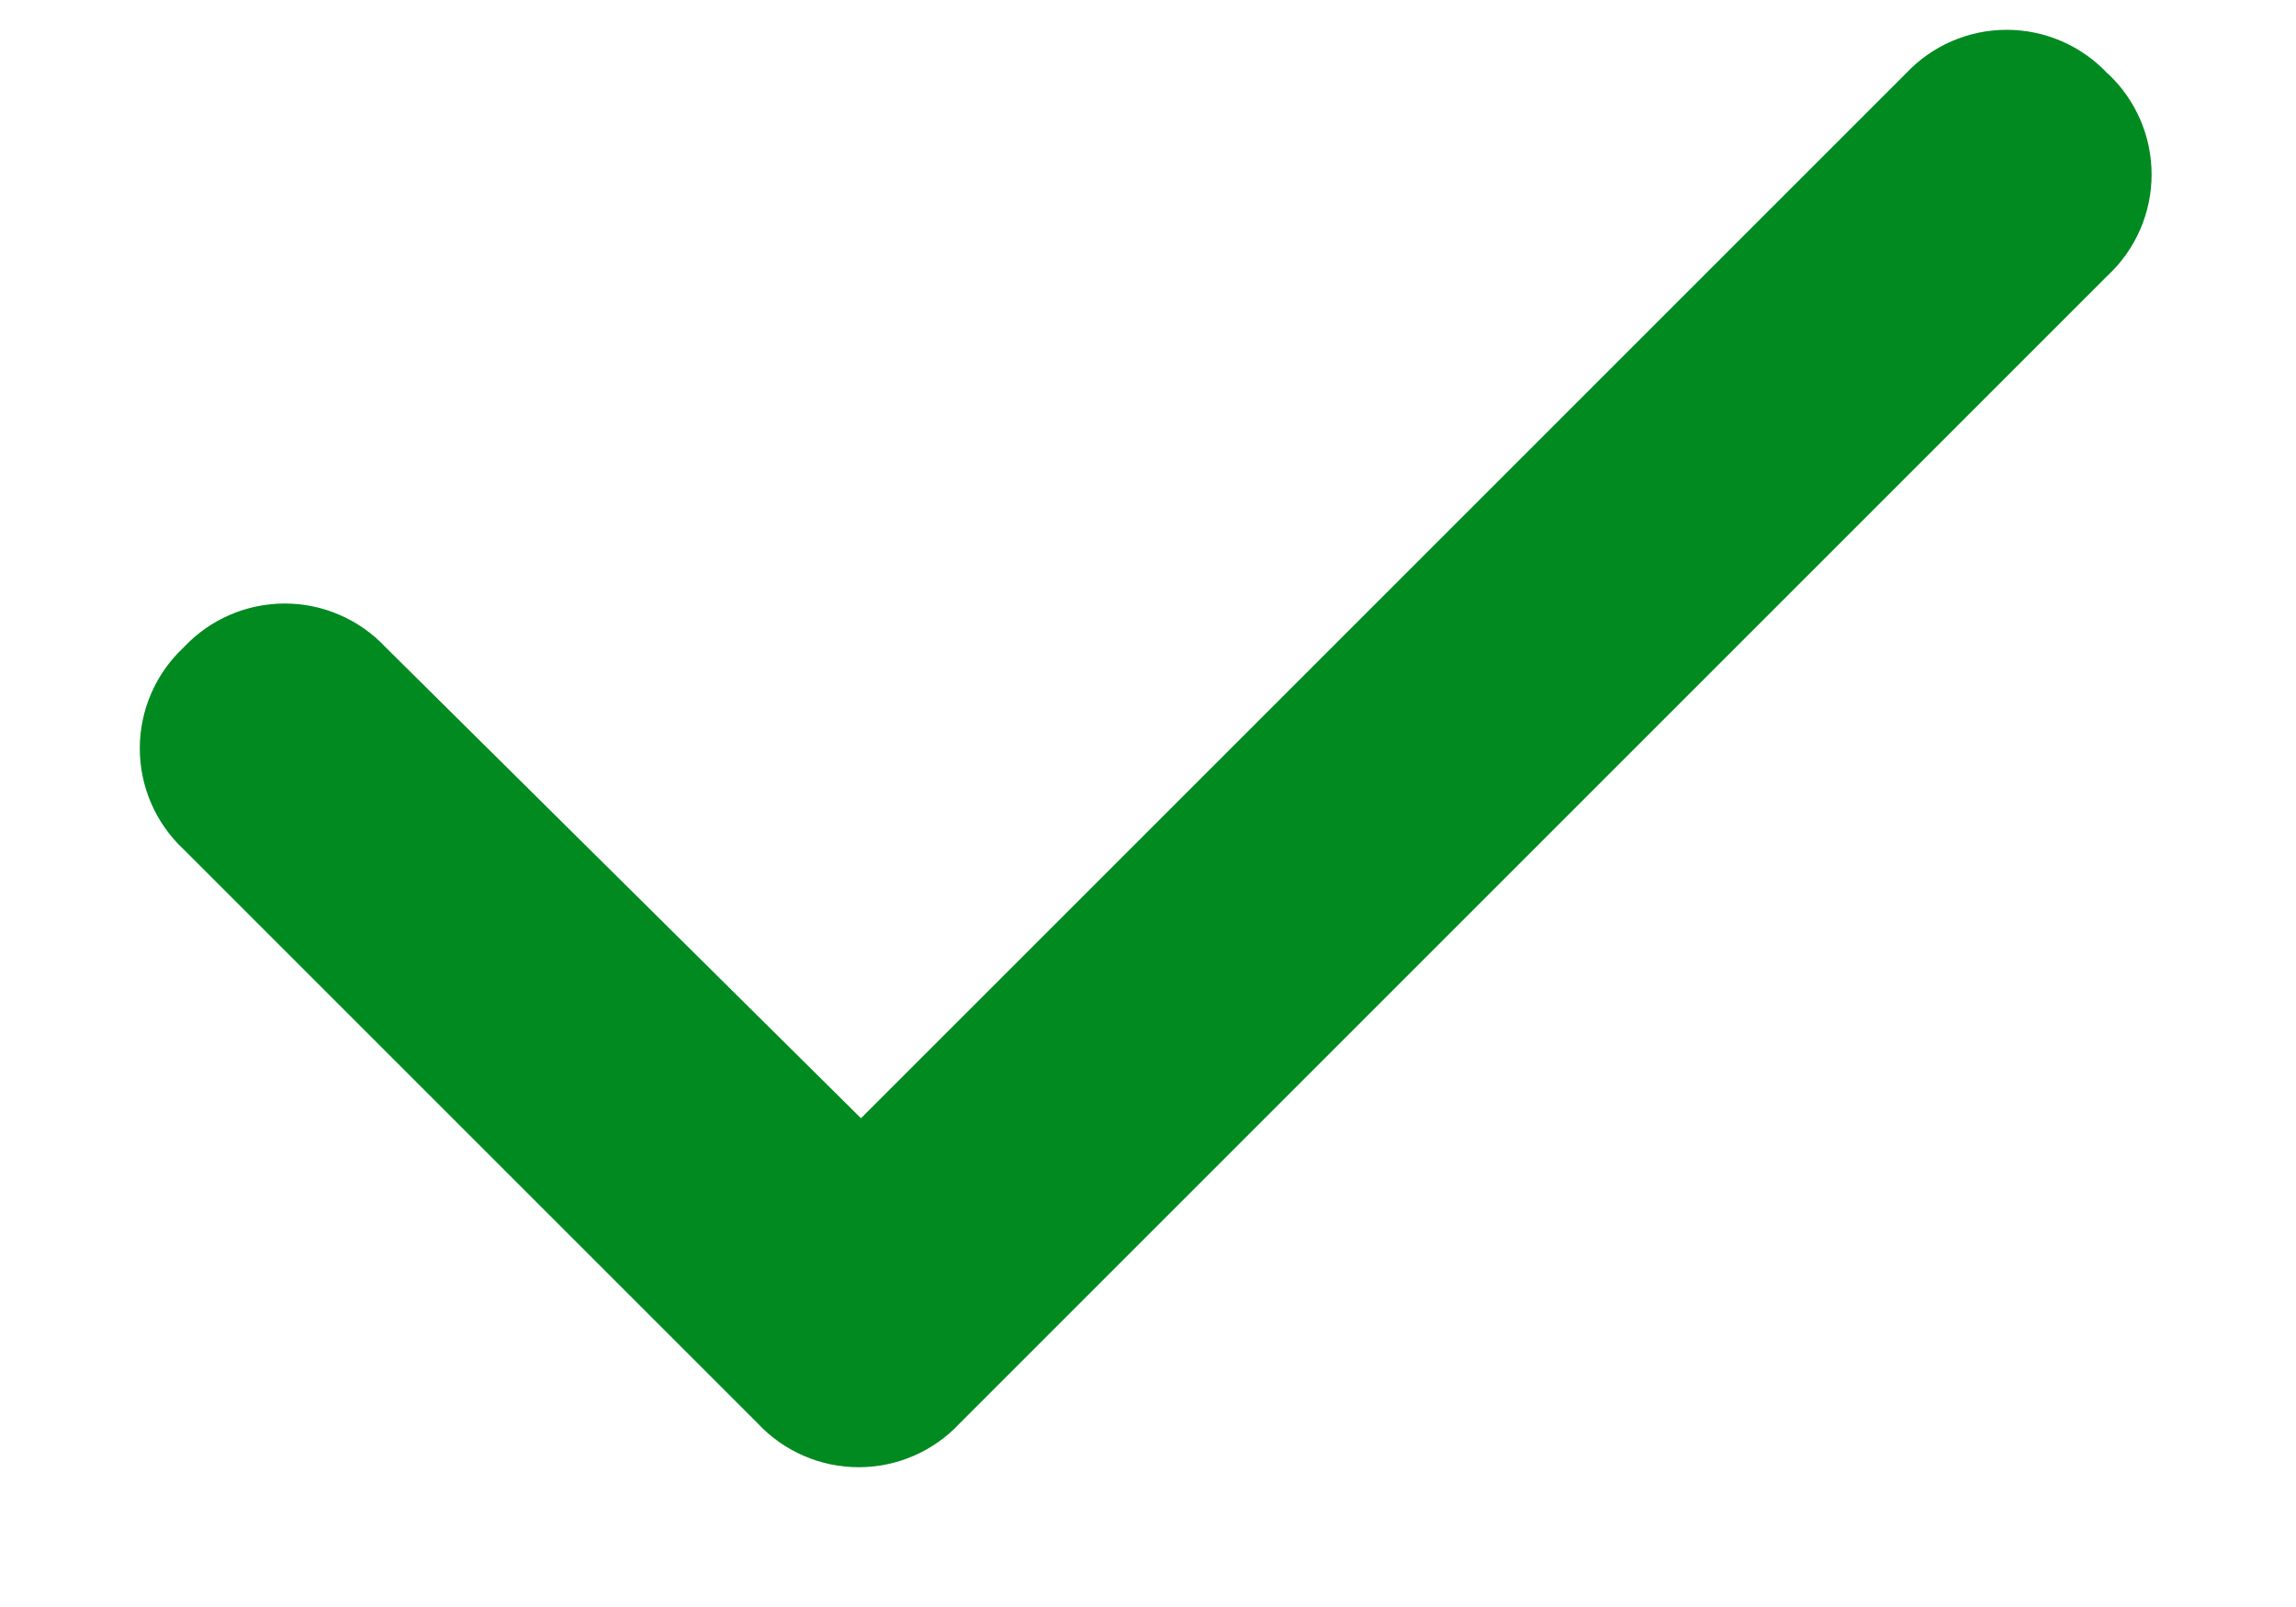
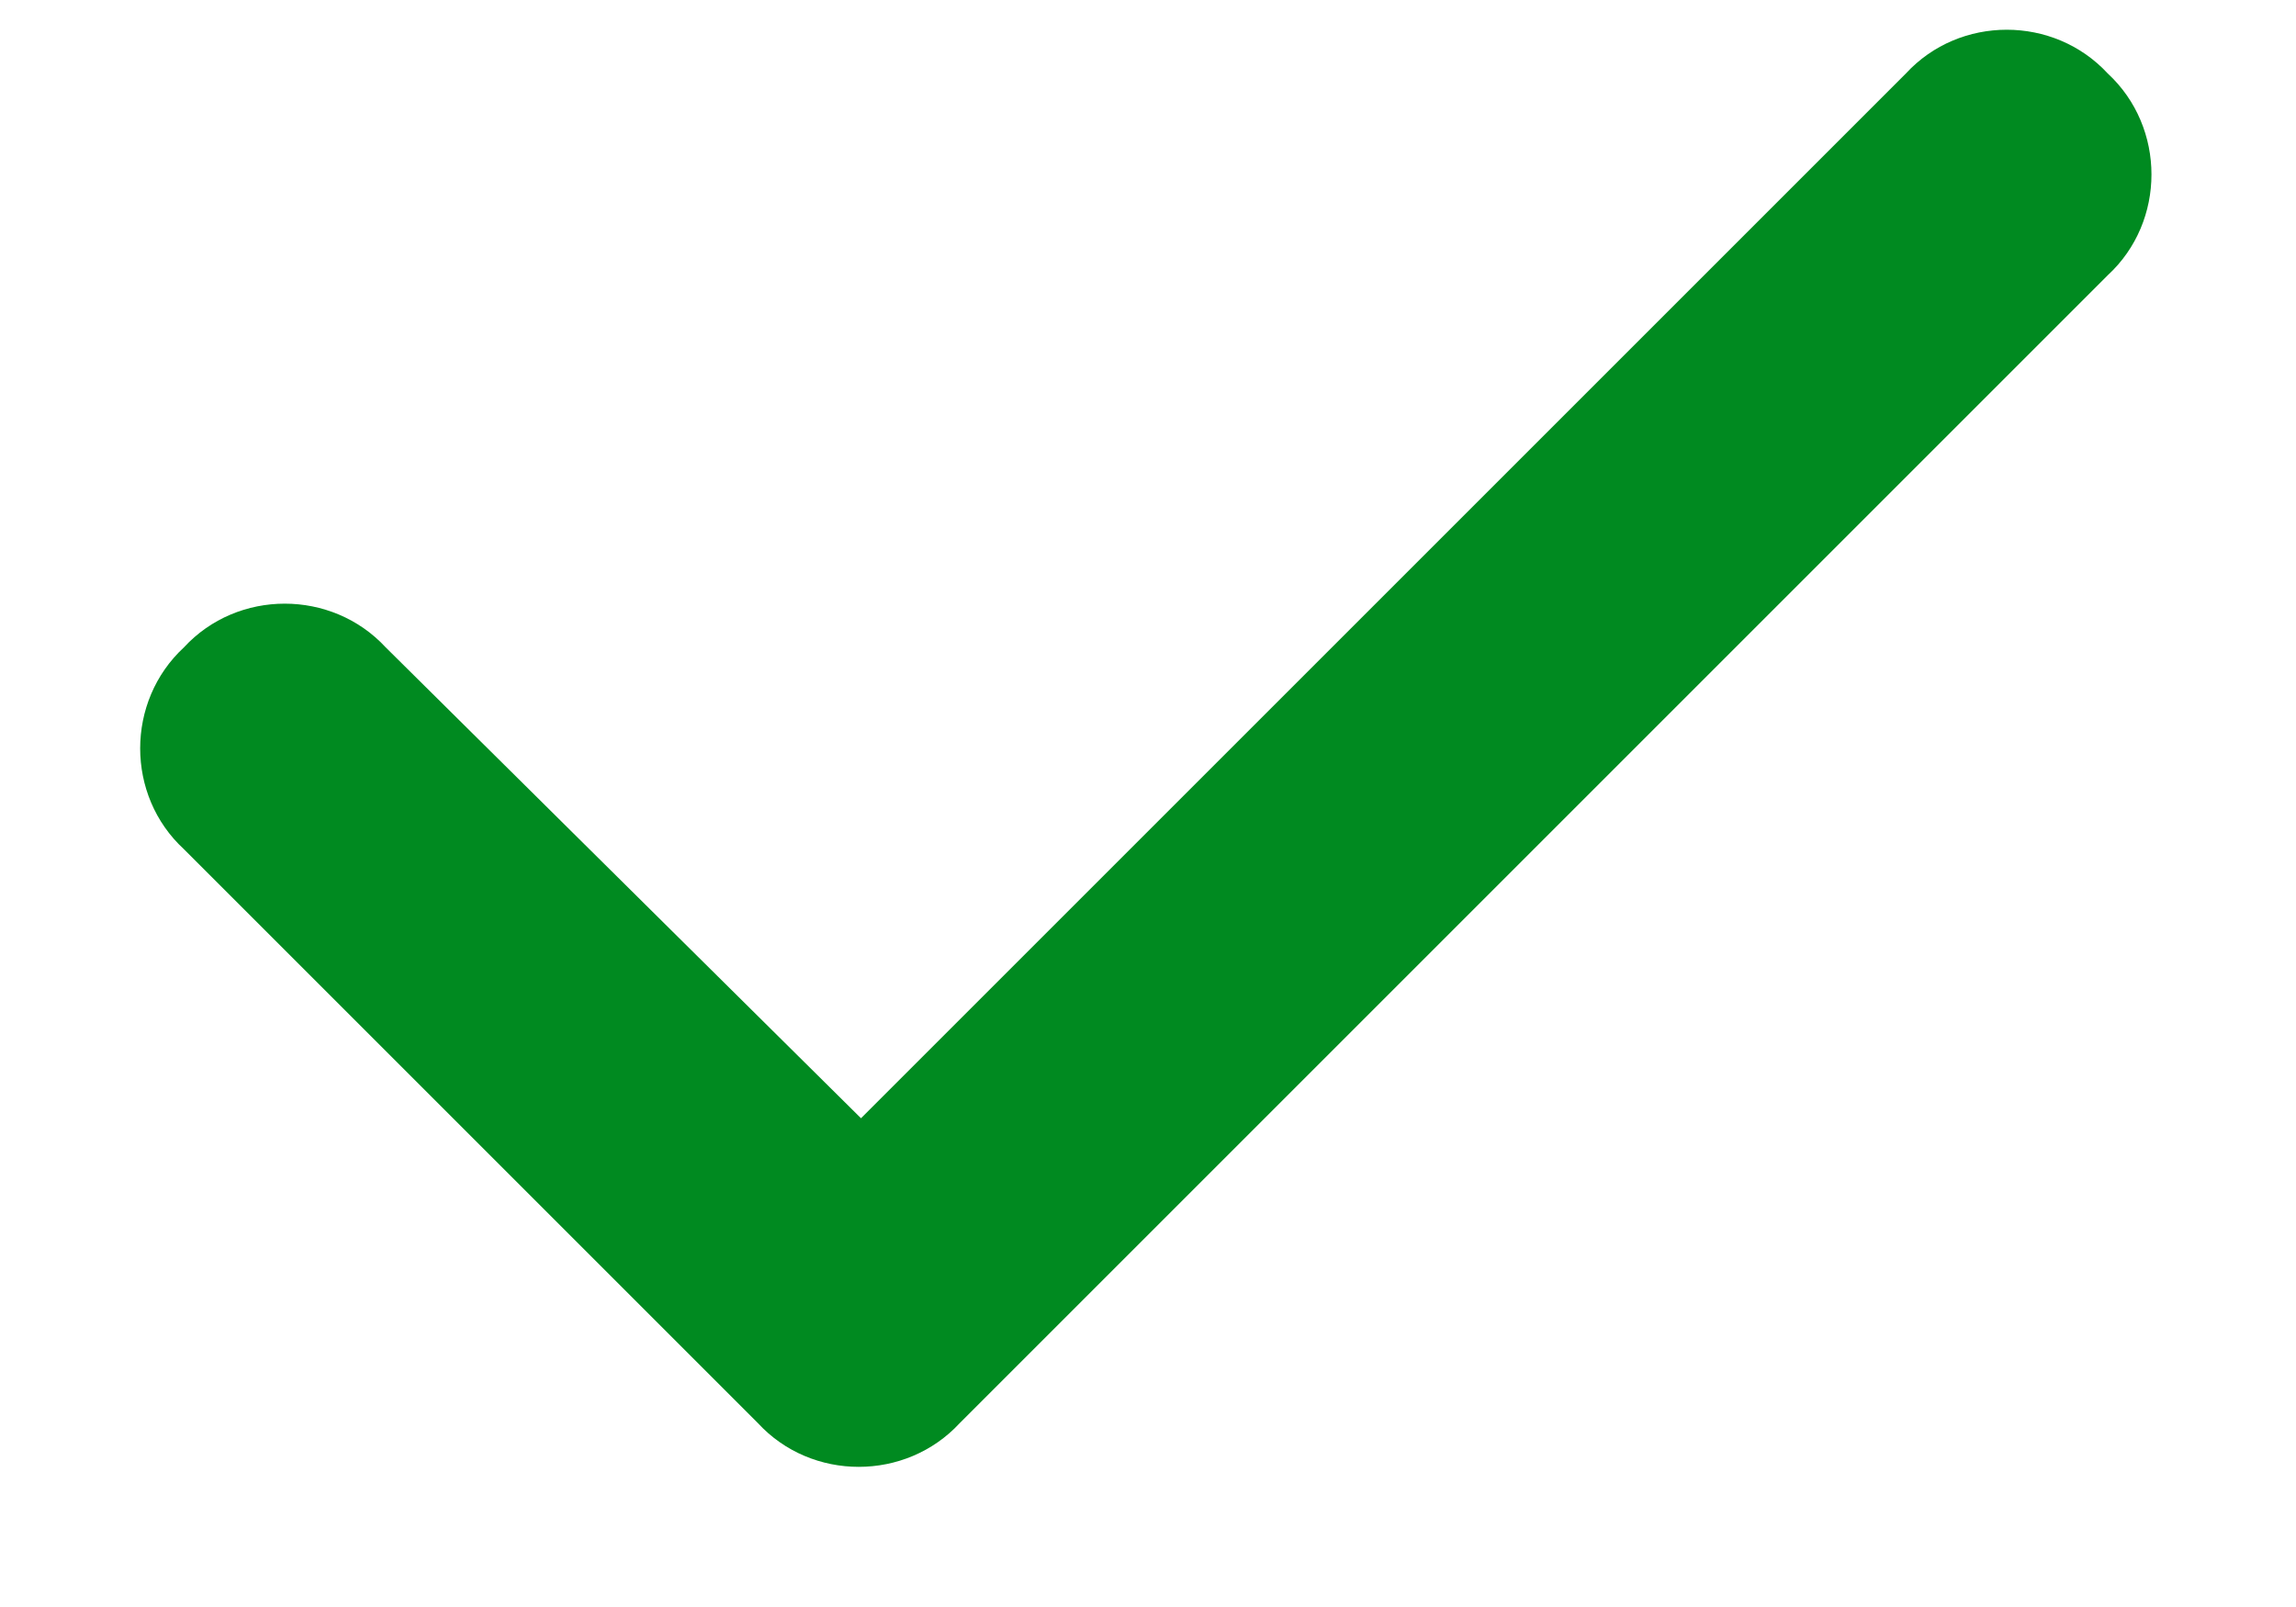
- <svg xmlns="http://www.w3.org/2000/svg" width="10" height="7" fill="none">
-   <path d="M9.18.32a.602.602 0 0 1 0 .88l-5 5a.602.602 0 0 1-.88 0L.8 3.7a.602.602 0 0 1 0-.88.602.602 0 0 1 .88 0l2.07 2.051L8.3.321a.602.602 0 0 1 .88 0Z" fill="#008A20" />
+ <svg xmlns="http://www.w3.org/2000/svg" width="10" height="7" viewBox="0 0 10 7" fill="none">
+   <path d="M9.18 0.32C9.434 0.555 9.434 0.965 9.18 1.199L4.18 6.199C3.945 6.453 3.535 6.453 3.301 6.199L0.801 3.699C0.547 3.465 0.547 3.055 0.801 2.82C1.035 2.566 1.445 2.566 1.68 2.82L3.75 4.871L8.301 0.32C8.535 0.066 8.945 0.066 9.18 0.32Z" fill="#008A20" />
</svg>
